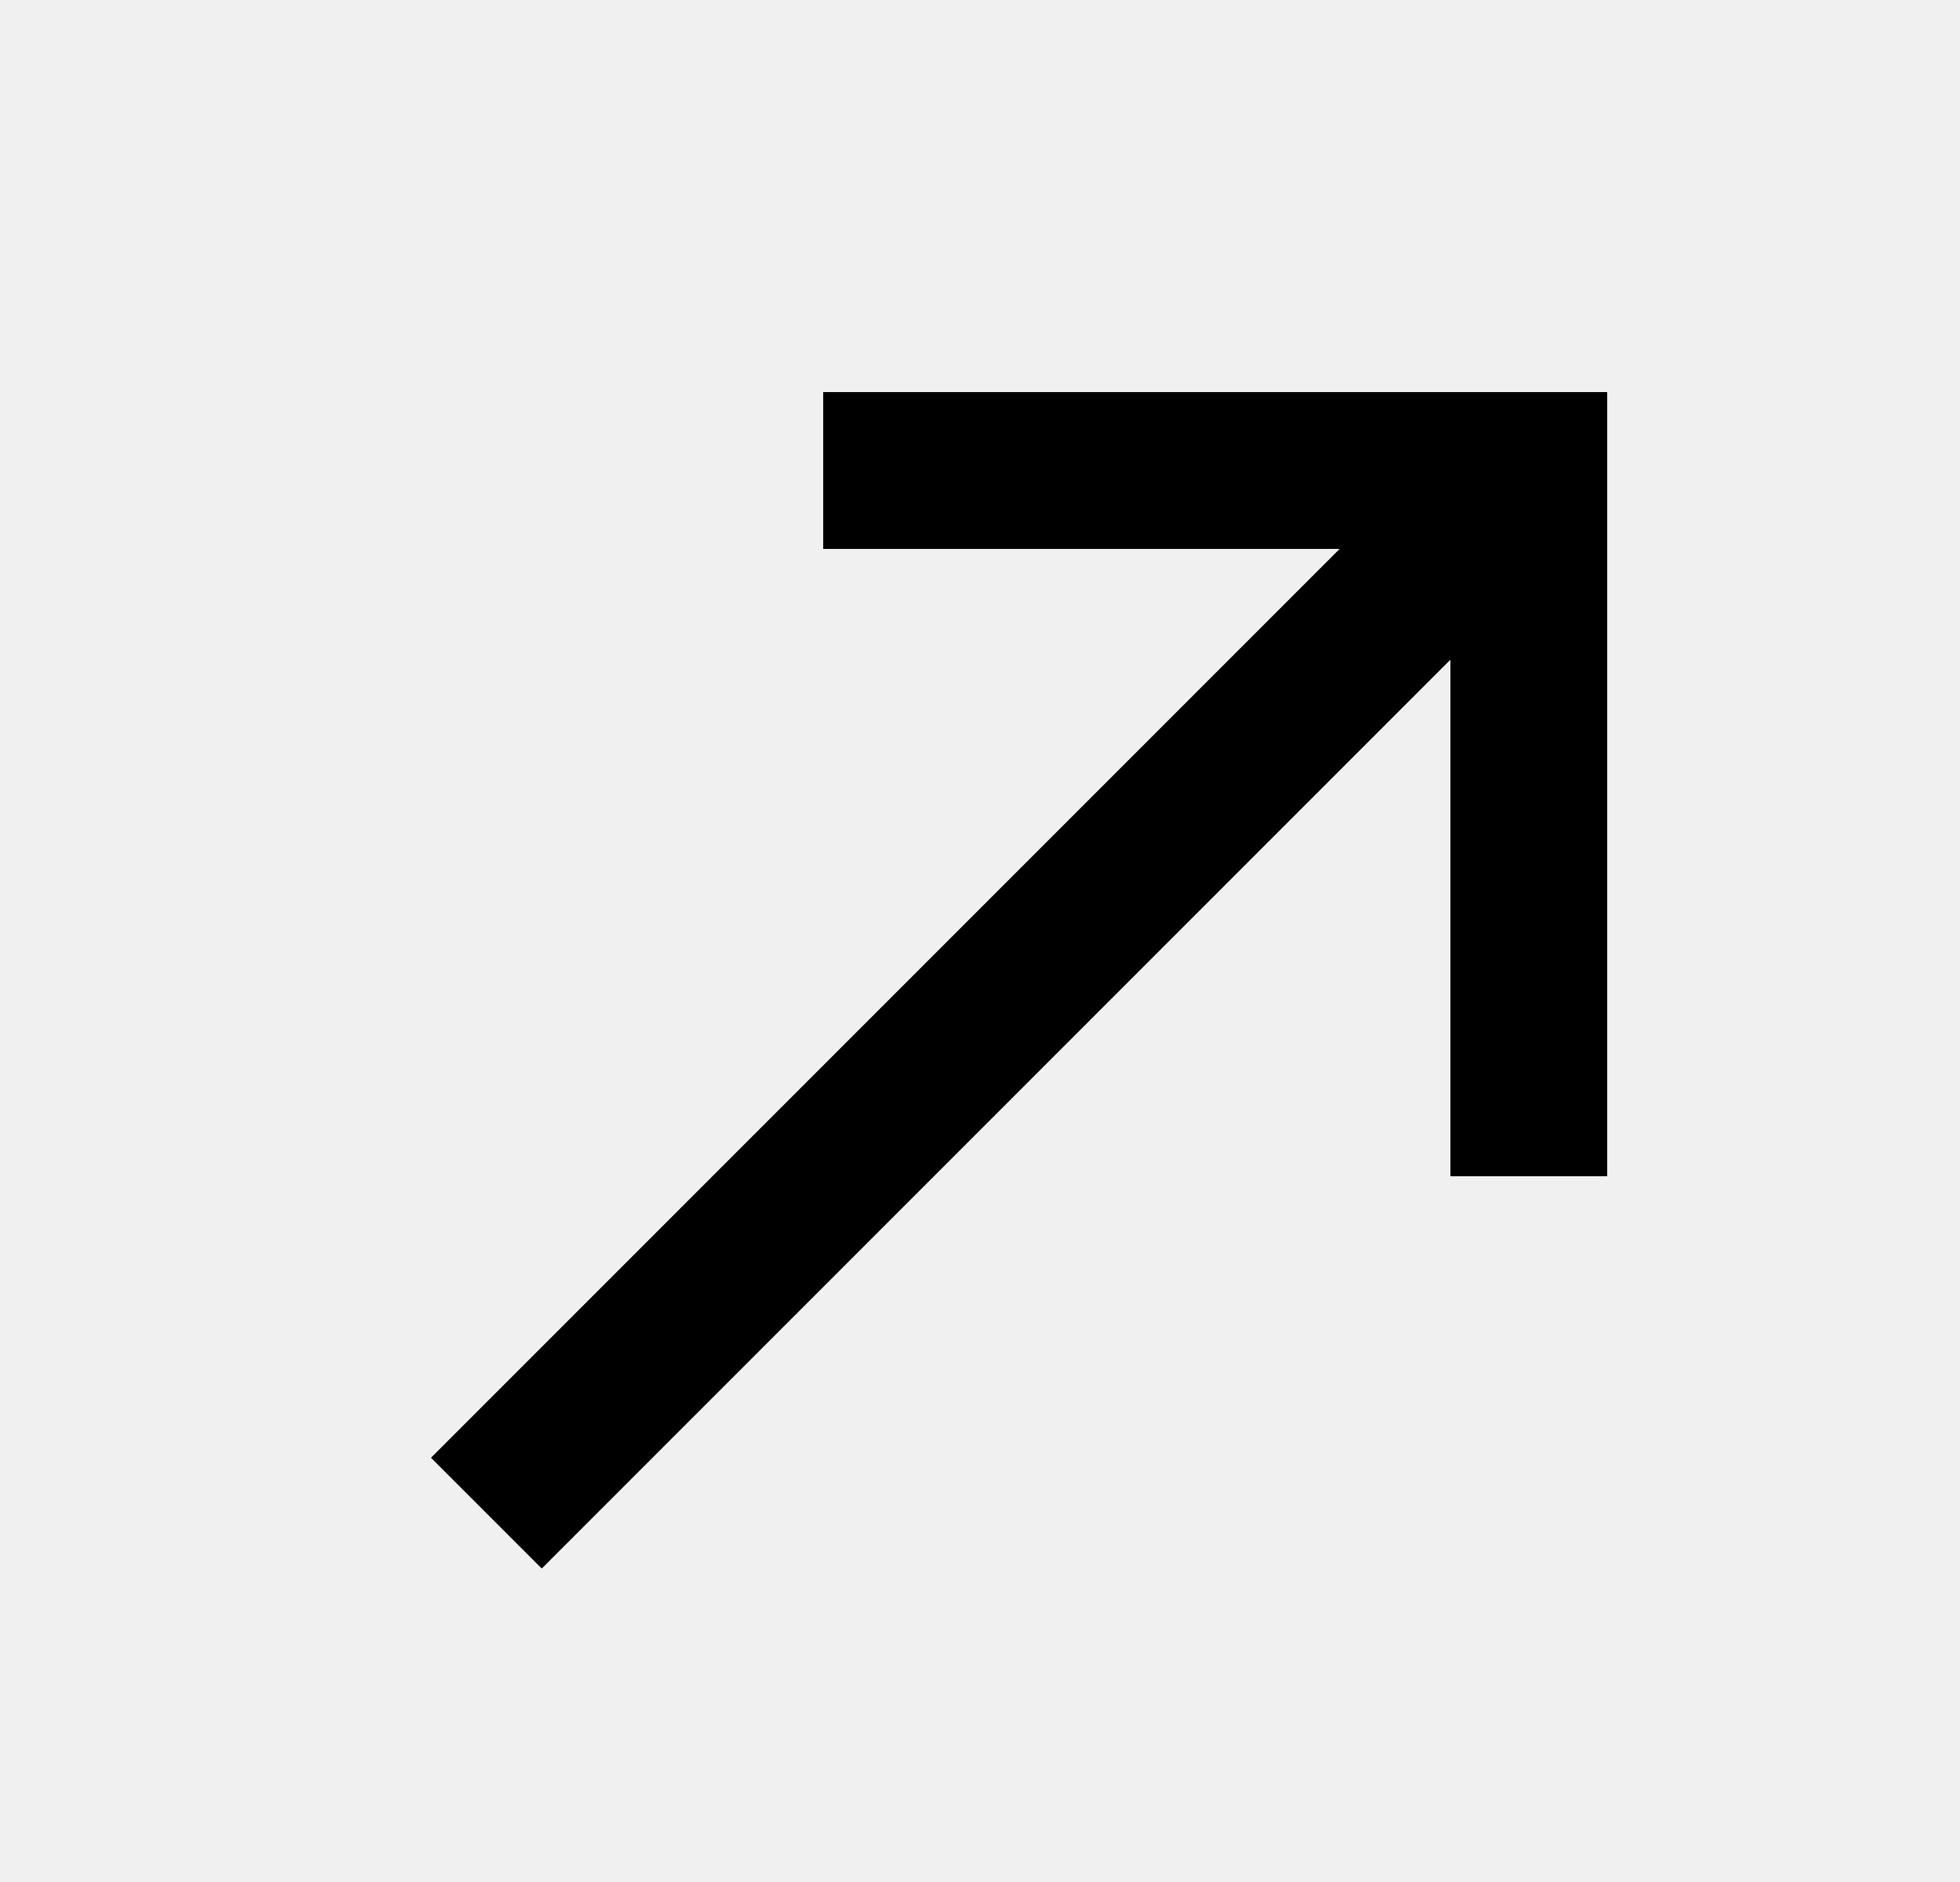
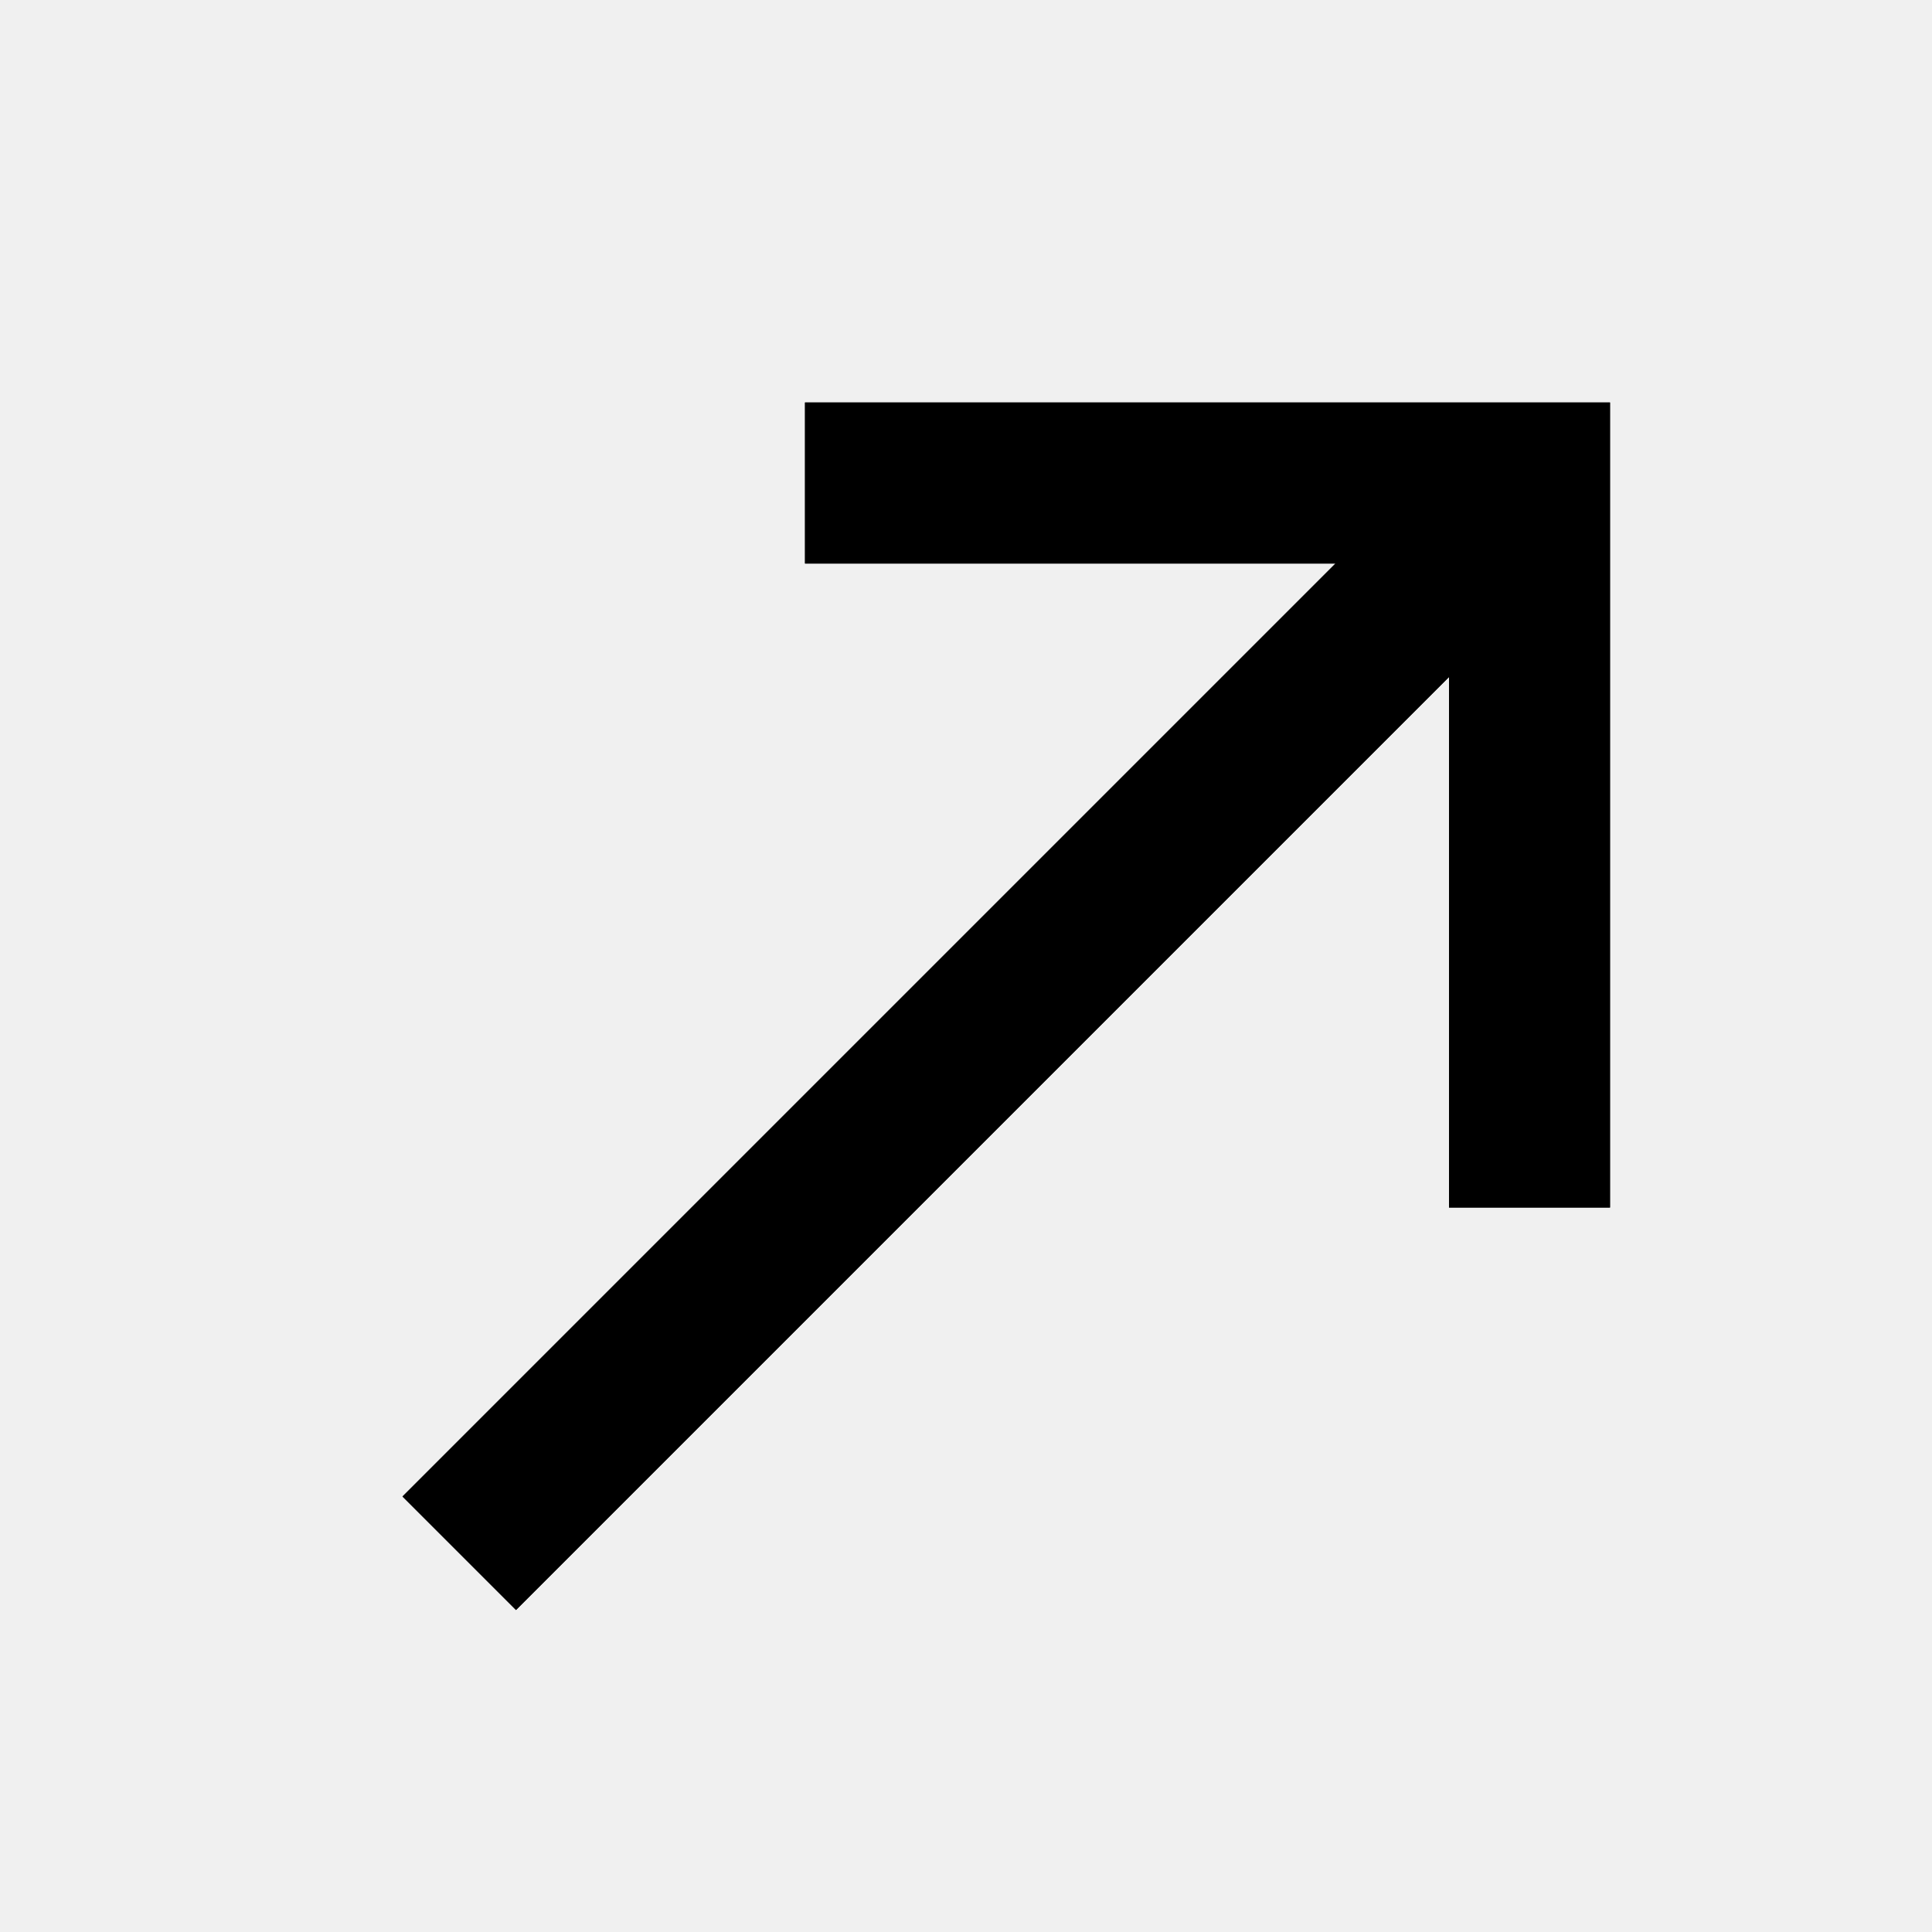
- <svg xmlns="http://www.w3.org/2000/svg" xmlns:xlink="http://www.w3.org/1999/xlink" width="25" height="24" viewBox="0 0 24 24">
+ <svg xmlns="http://www.w3.org/2000/svg" xmlns:xlink="http://www.w3.org/1999/xlink" viewBox="0 0 24 24">
  <defs>
    <path id="share-regular-a" d="M10 5v2h6.59L5 18.59 6.41 20 18 8.41V15h2V5z" />
  </defs>
  <g fill="none" fill-rule="evenodd">
    <mask id="share-regular-b" fill="#fff">
      <use xlink:href="#share-regular-a" />
    </mask>
    <use fill="#000" xlink:href="#share-regular-a" />
    <g fill="currentColor" fill-rule="nonzero" mask="url(#share-regular-b)">
      <path d="M0 0h24v24H0z" />
    </g>
  </g>
</svg>
